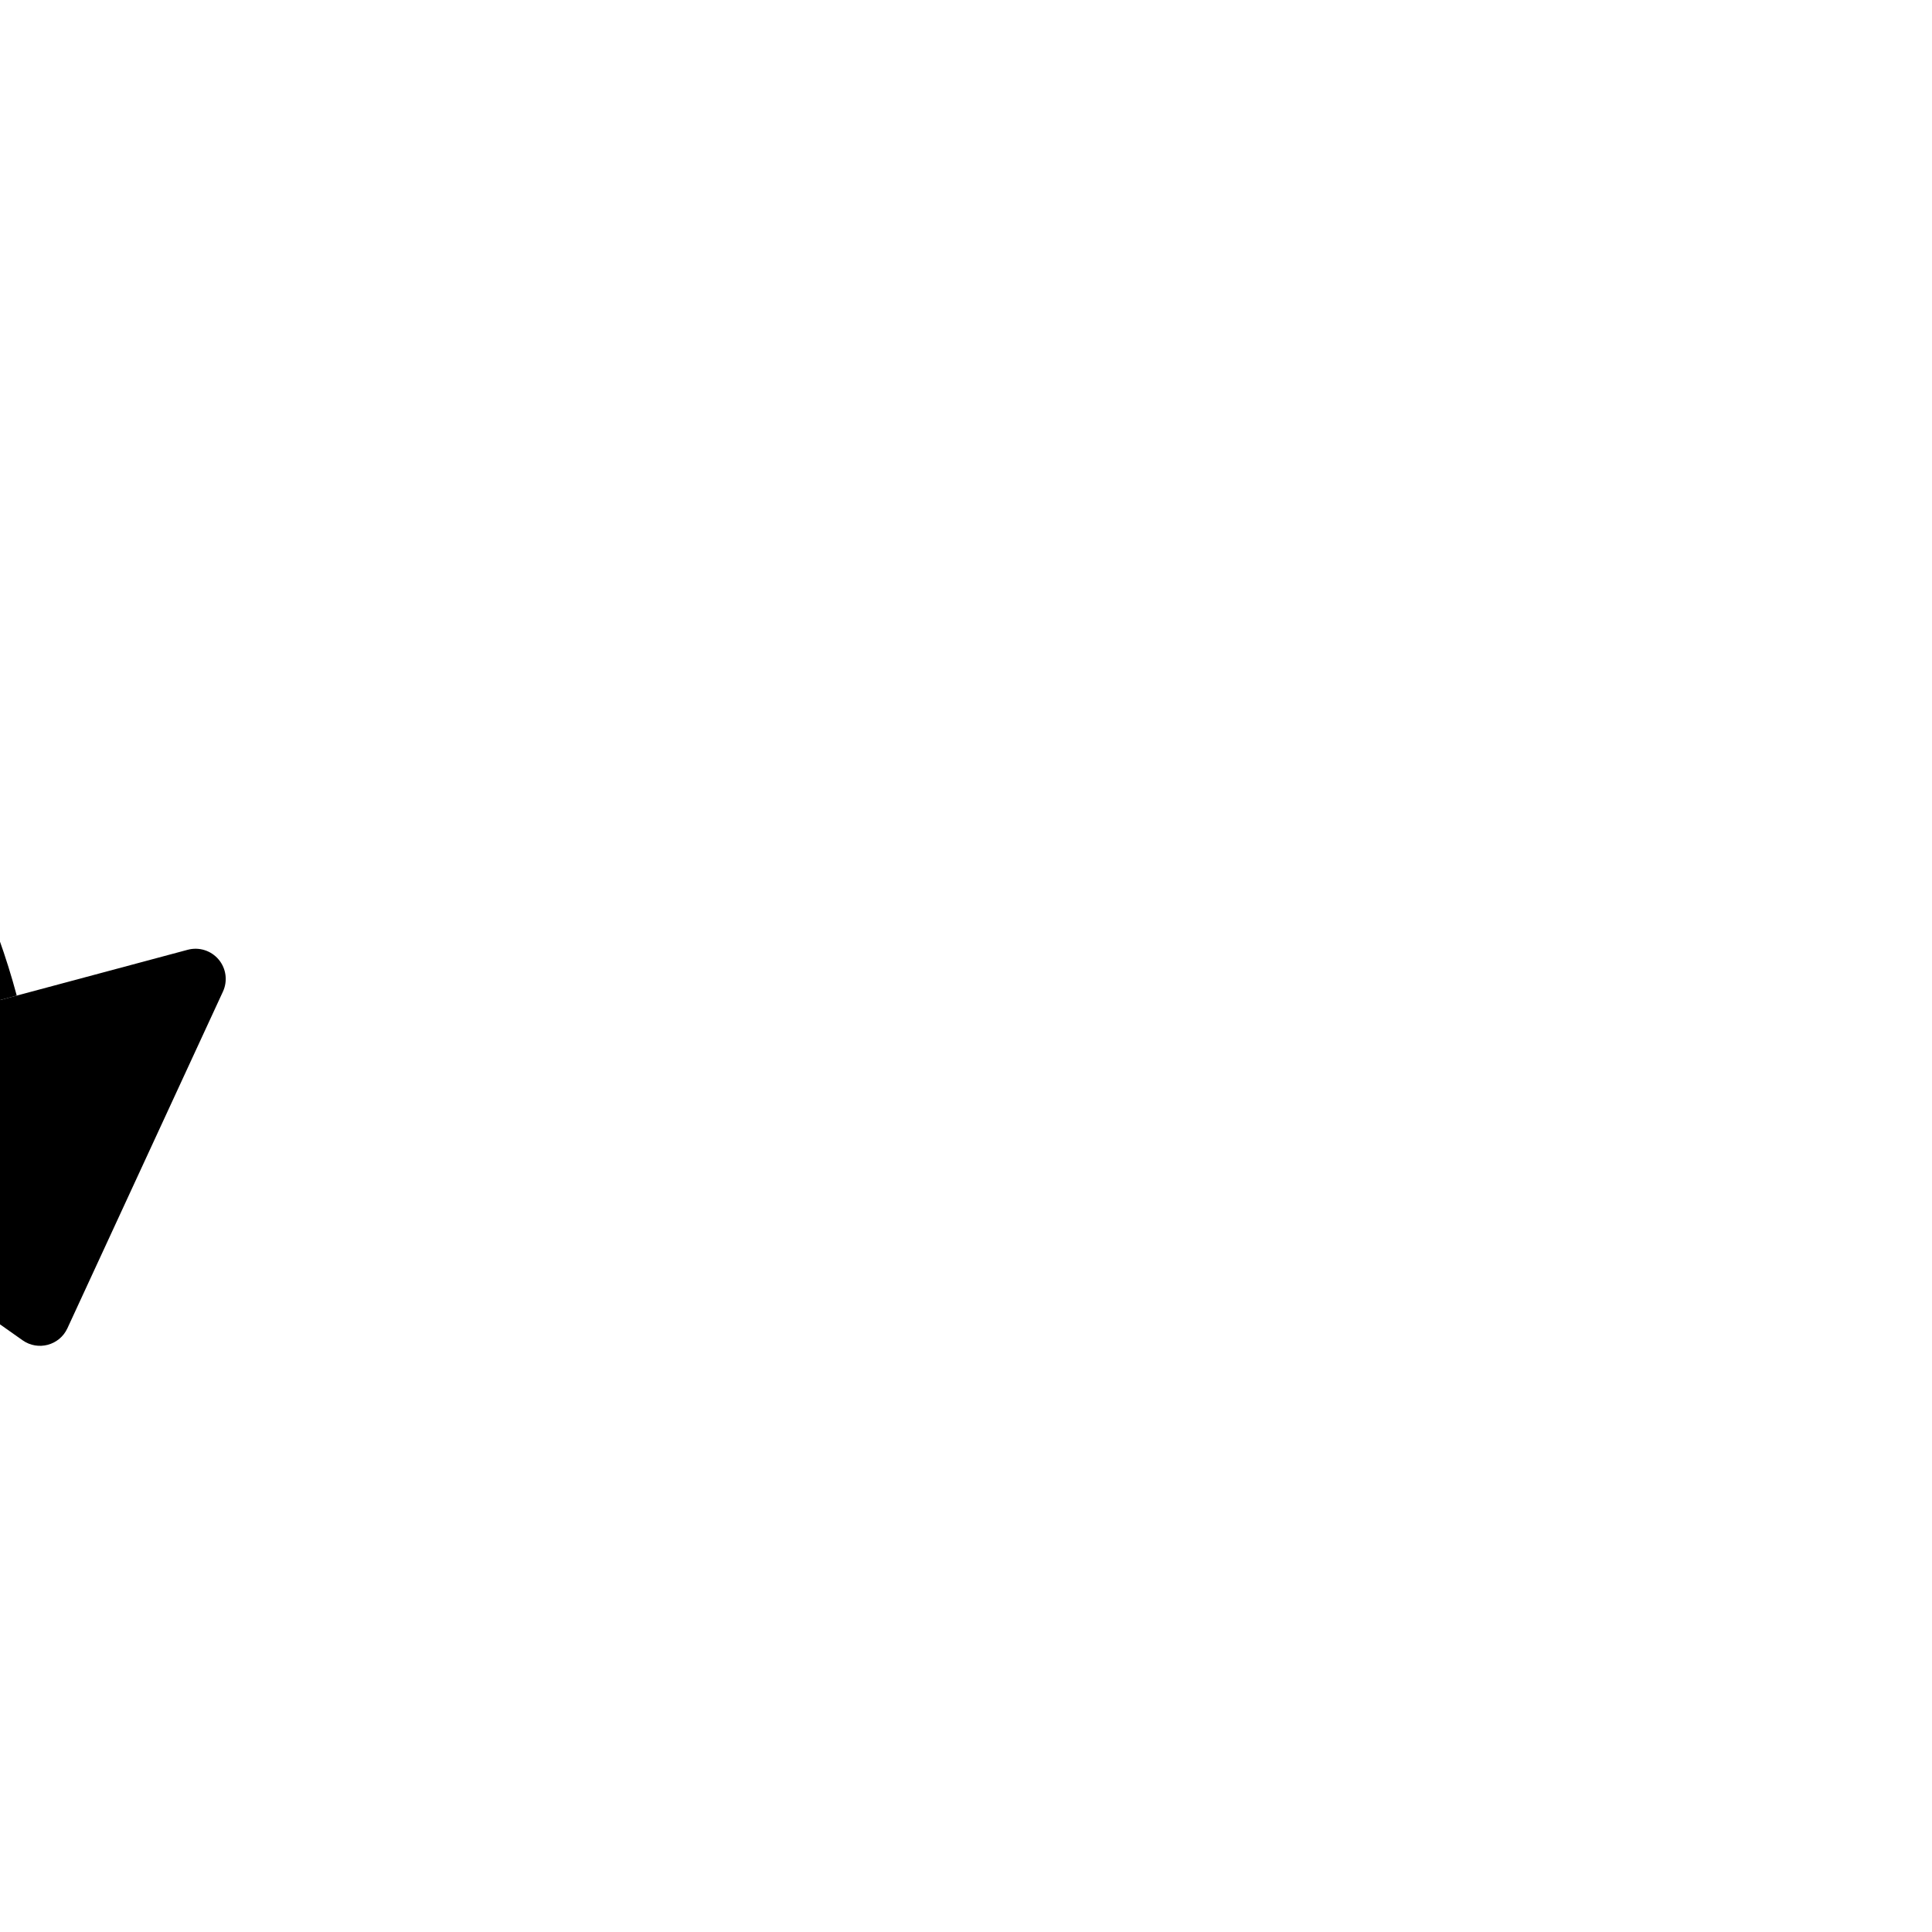
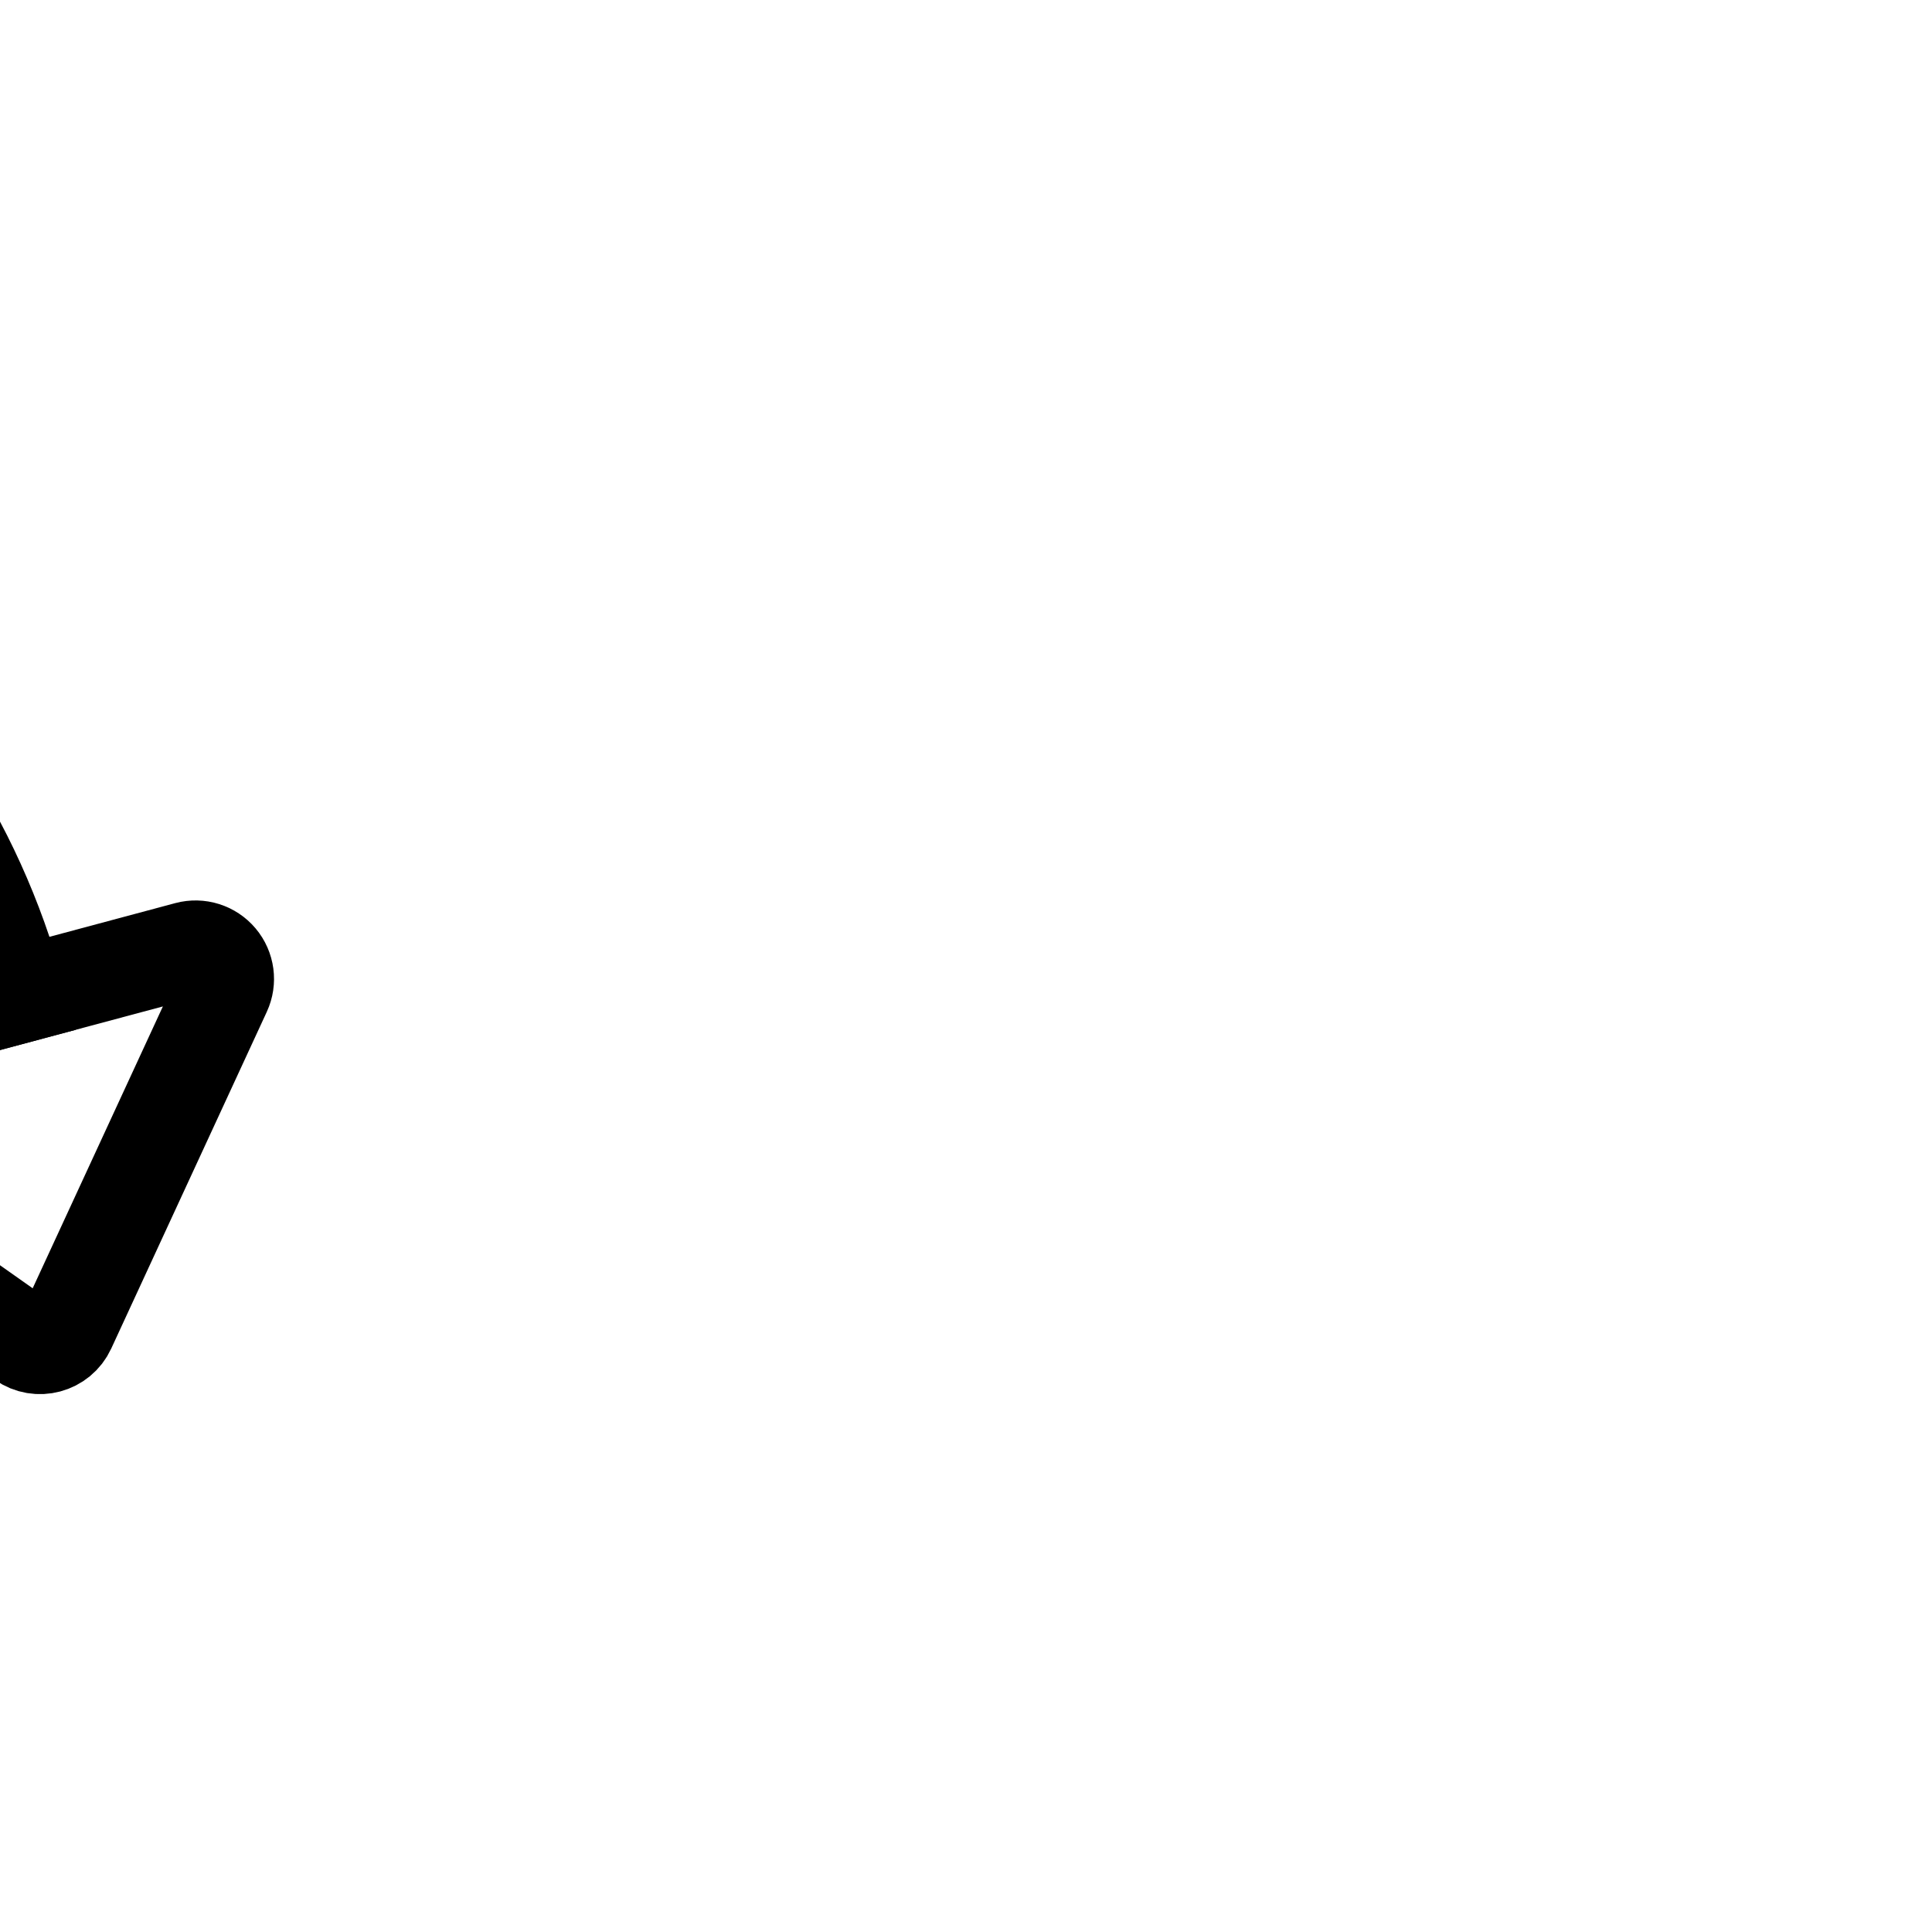
- <svg xmlns="http://www.w3.org/2000/svg" width="16" height="16" fill="currentColor" class="bi bi-arrow-clockwise" viewBox="0 0 16 16" style="transform: rotate(75deg);">
+ <svg xmlns="http://www.w3.org/2000/svg" width="16" height="16" stroke="currentColor" stroke-width="0.8" fill="none" class="bi bi-arrow-clockwise" viewBox="0 0 16 16" style="transform: rotate(75deg);">
  <path fill-rule="evenodd" d="M8 3a5 5 0 1 0 4.546 2.914.5.5 0 0 1 .908-.417A6 6 0 1 1 8 2z" />
  <path d="M8 4.466V.534a.25.25 0 0 1 .41-.192l2.36 1.966c.12.1.12.284 0 .384L8.41 4.658A.25.25 0 0 1 8 4.466" />
</svg>
